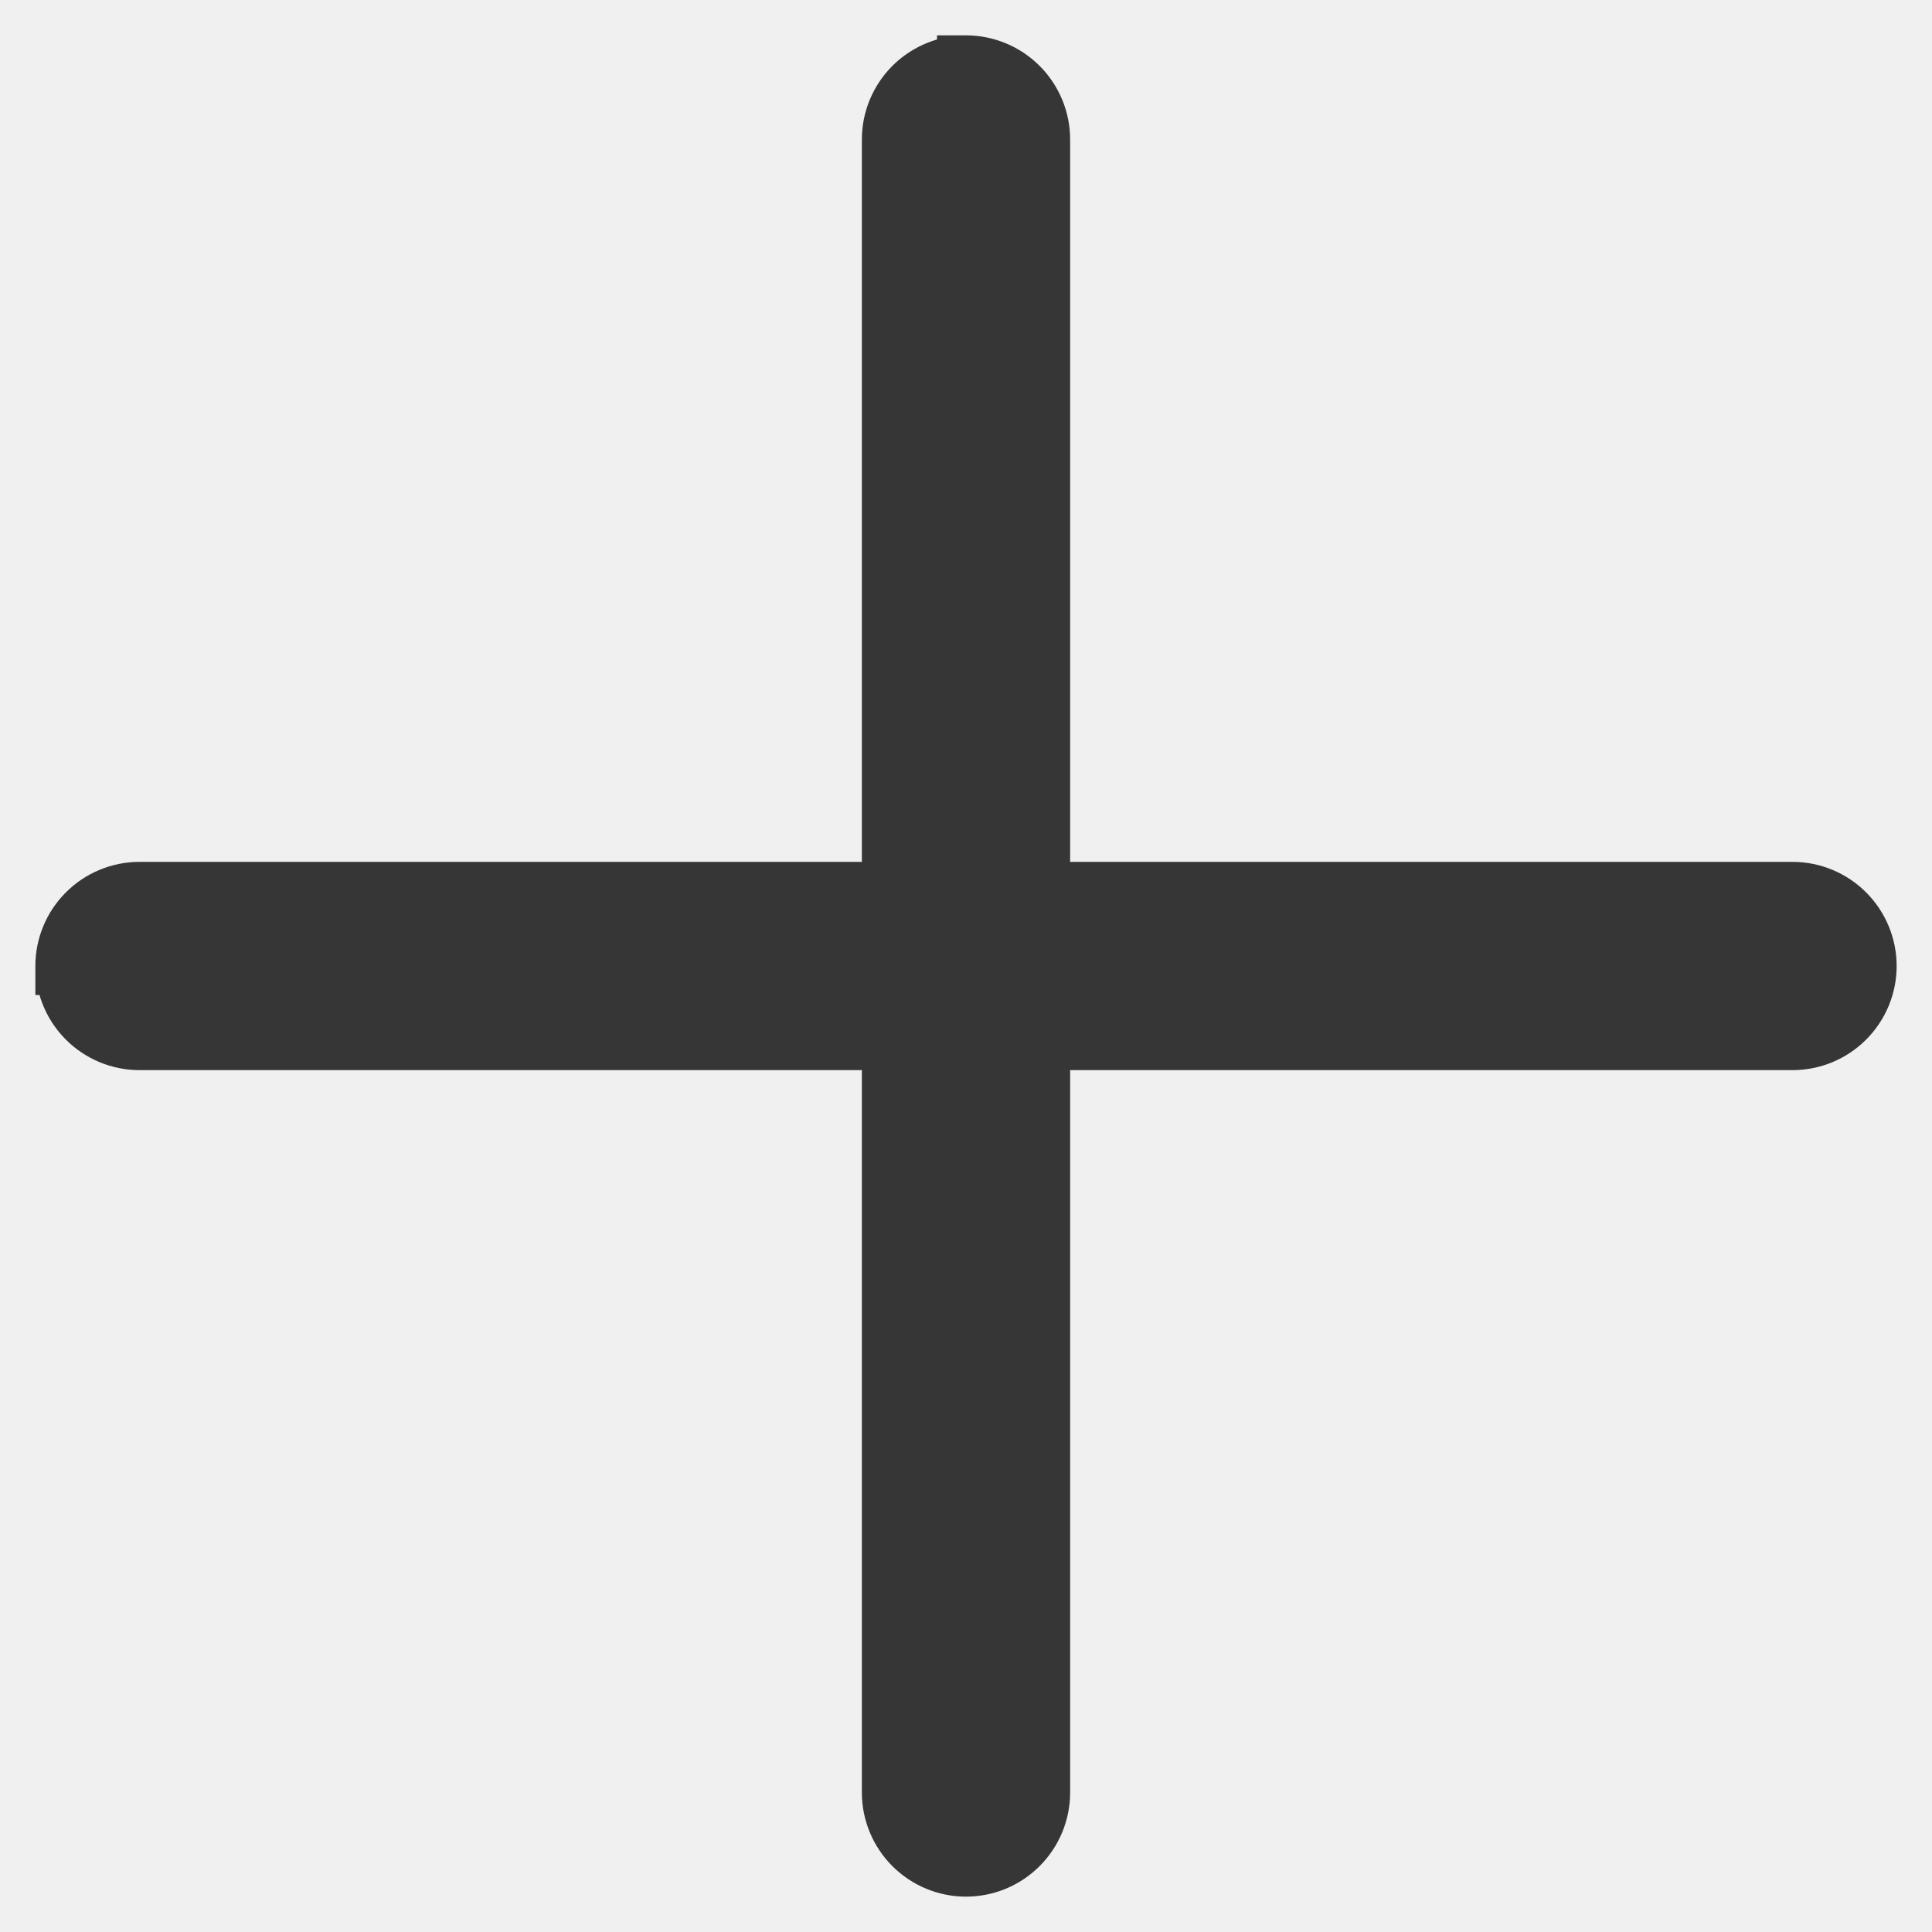
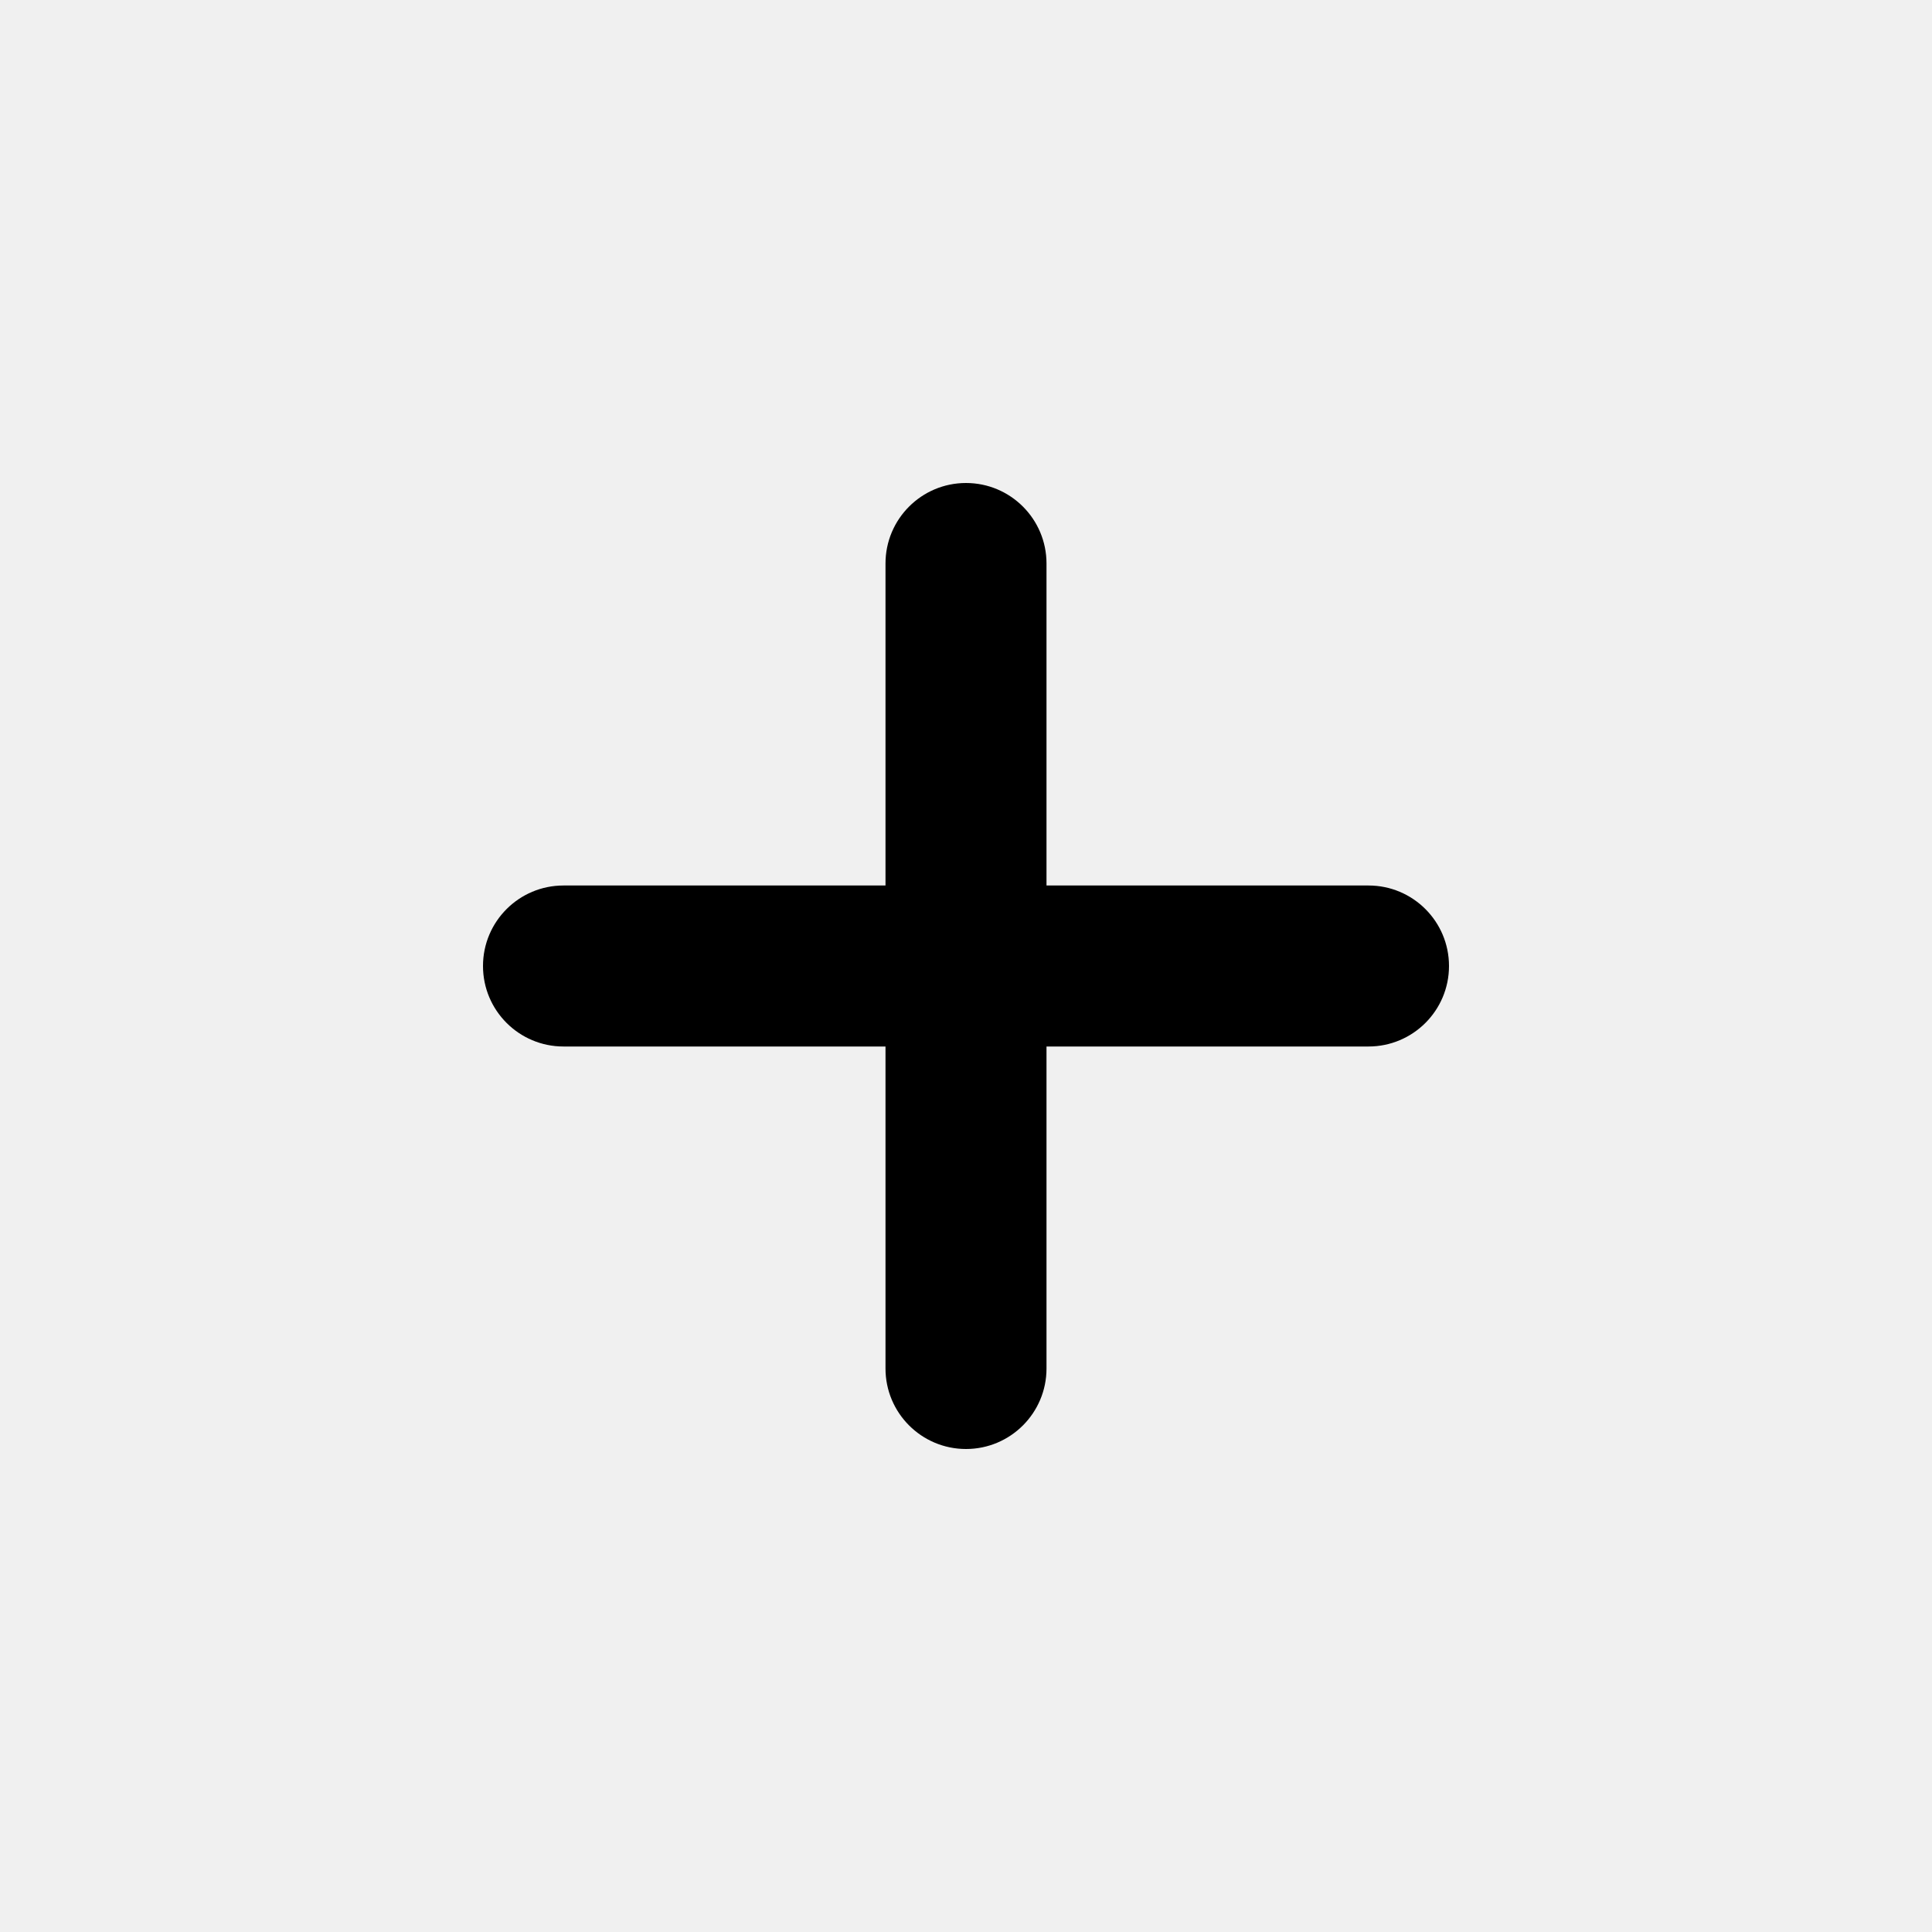
- <svg xmlns="http://www.w3.org/2000/svg" width="10" height="10" viewBox="0 0 10 10" fill="none">
-   <g clip-path="url(#clip0_6_16)">
-     <path d="M4.925 0.264C4.83 0.28 4.741 0.325 4.672 0.394C4.585 0.481 4.536 0.599 4.536 0.722V4.536H0.722C0.599 4.536 0.481 4.585 0.394 4.672C0.307 4.759 0.258 4.877 0.258 5V5.075H0.264C0.28 5.17 0.325 5.259 0.394 5.328C0.481 5.415 0.599 5.464 0.722 5.464H4.536V9.278C4.536 9.401 4.585 9.519 4.672 9.606C4.759 9.693 4.877 9.742 5 9.742C5.123 9.742 5.241 9.693 5.328 9.606C5.415 9.519 5.464 9.401 5.464 9.278V5.464H9.278C9.401 5.464 9.519 5.415 9.606 5.328C9.693 5.241 9.742 5.123 9.742 5C9.742 4.877 9.693 4.759 9.606 4.672C9.519 4.585 9.401 4.536 9.278 4.536H5.464V0.722C5.464 0.599 5.415 0.481 5.328 0.394C5.241 0.307 5.123 0.258 5 0.258H4.925V0.264Z" fill="#363636" stroke="#363636" stroke-width="0.15" />
-   </g>
-   <defs>
-     <clipPath id="clip0_6_16">
-       <rect width="10" height="10" fill="white" />
-     </clipPath>
-   </defs>
+ <svg xmlns="http://www.w3.org/2000/svg" id="Outline" viewBox="0 0 24 24" width="512" height="512">
+   <path d="M17,11H13V7a1,1,0,0,0-1-1h0a1,1,0,0,0-1,1v4H7a1,1,0,0,0-1,1H6a1,1,0,0,0,1,1h4v4a1,1,0,0,0,1,1h0a1,1,0,0,0,1-1V13h4a1,1,0,0,0,1-1h0A1,1,0,0,0,17,11Z" />
</svg>
